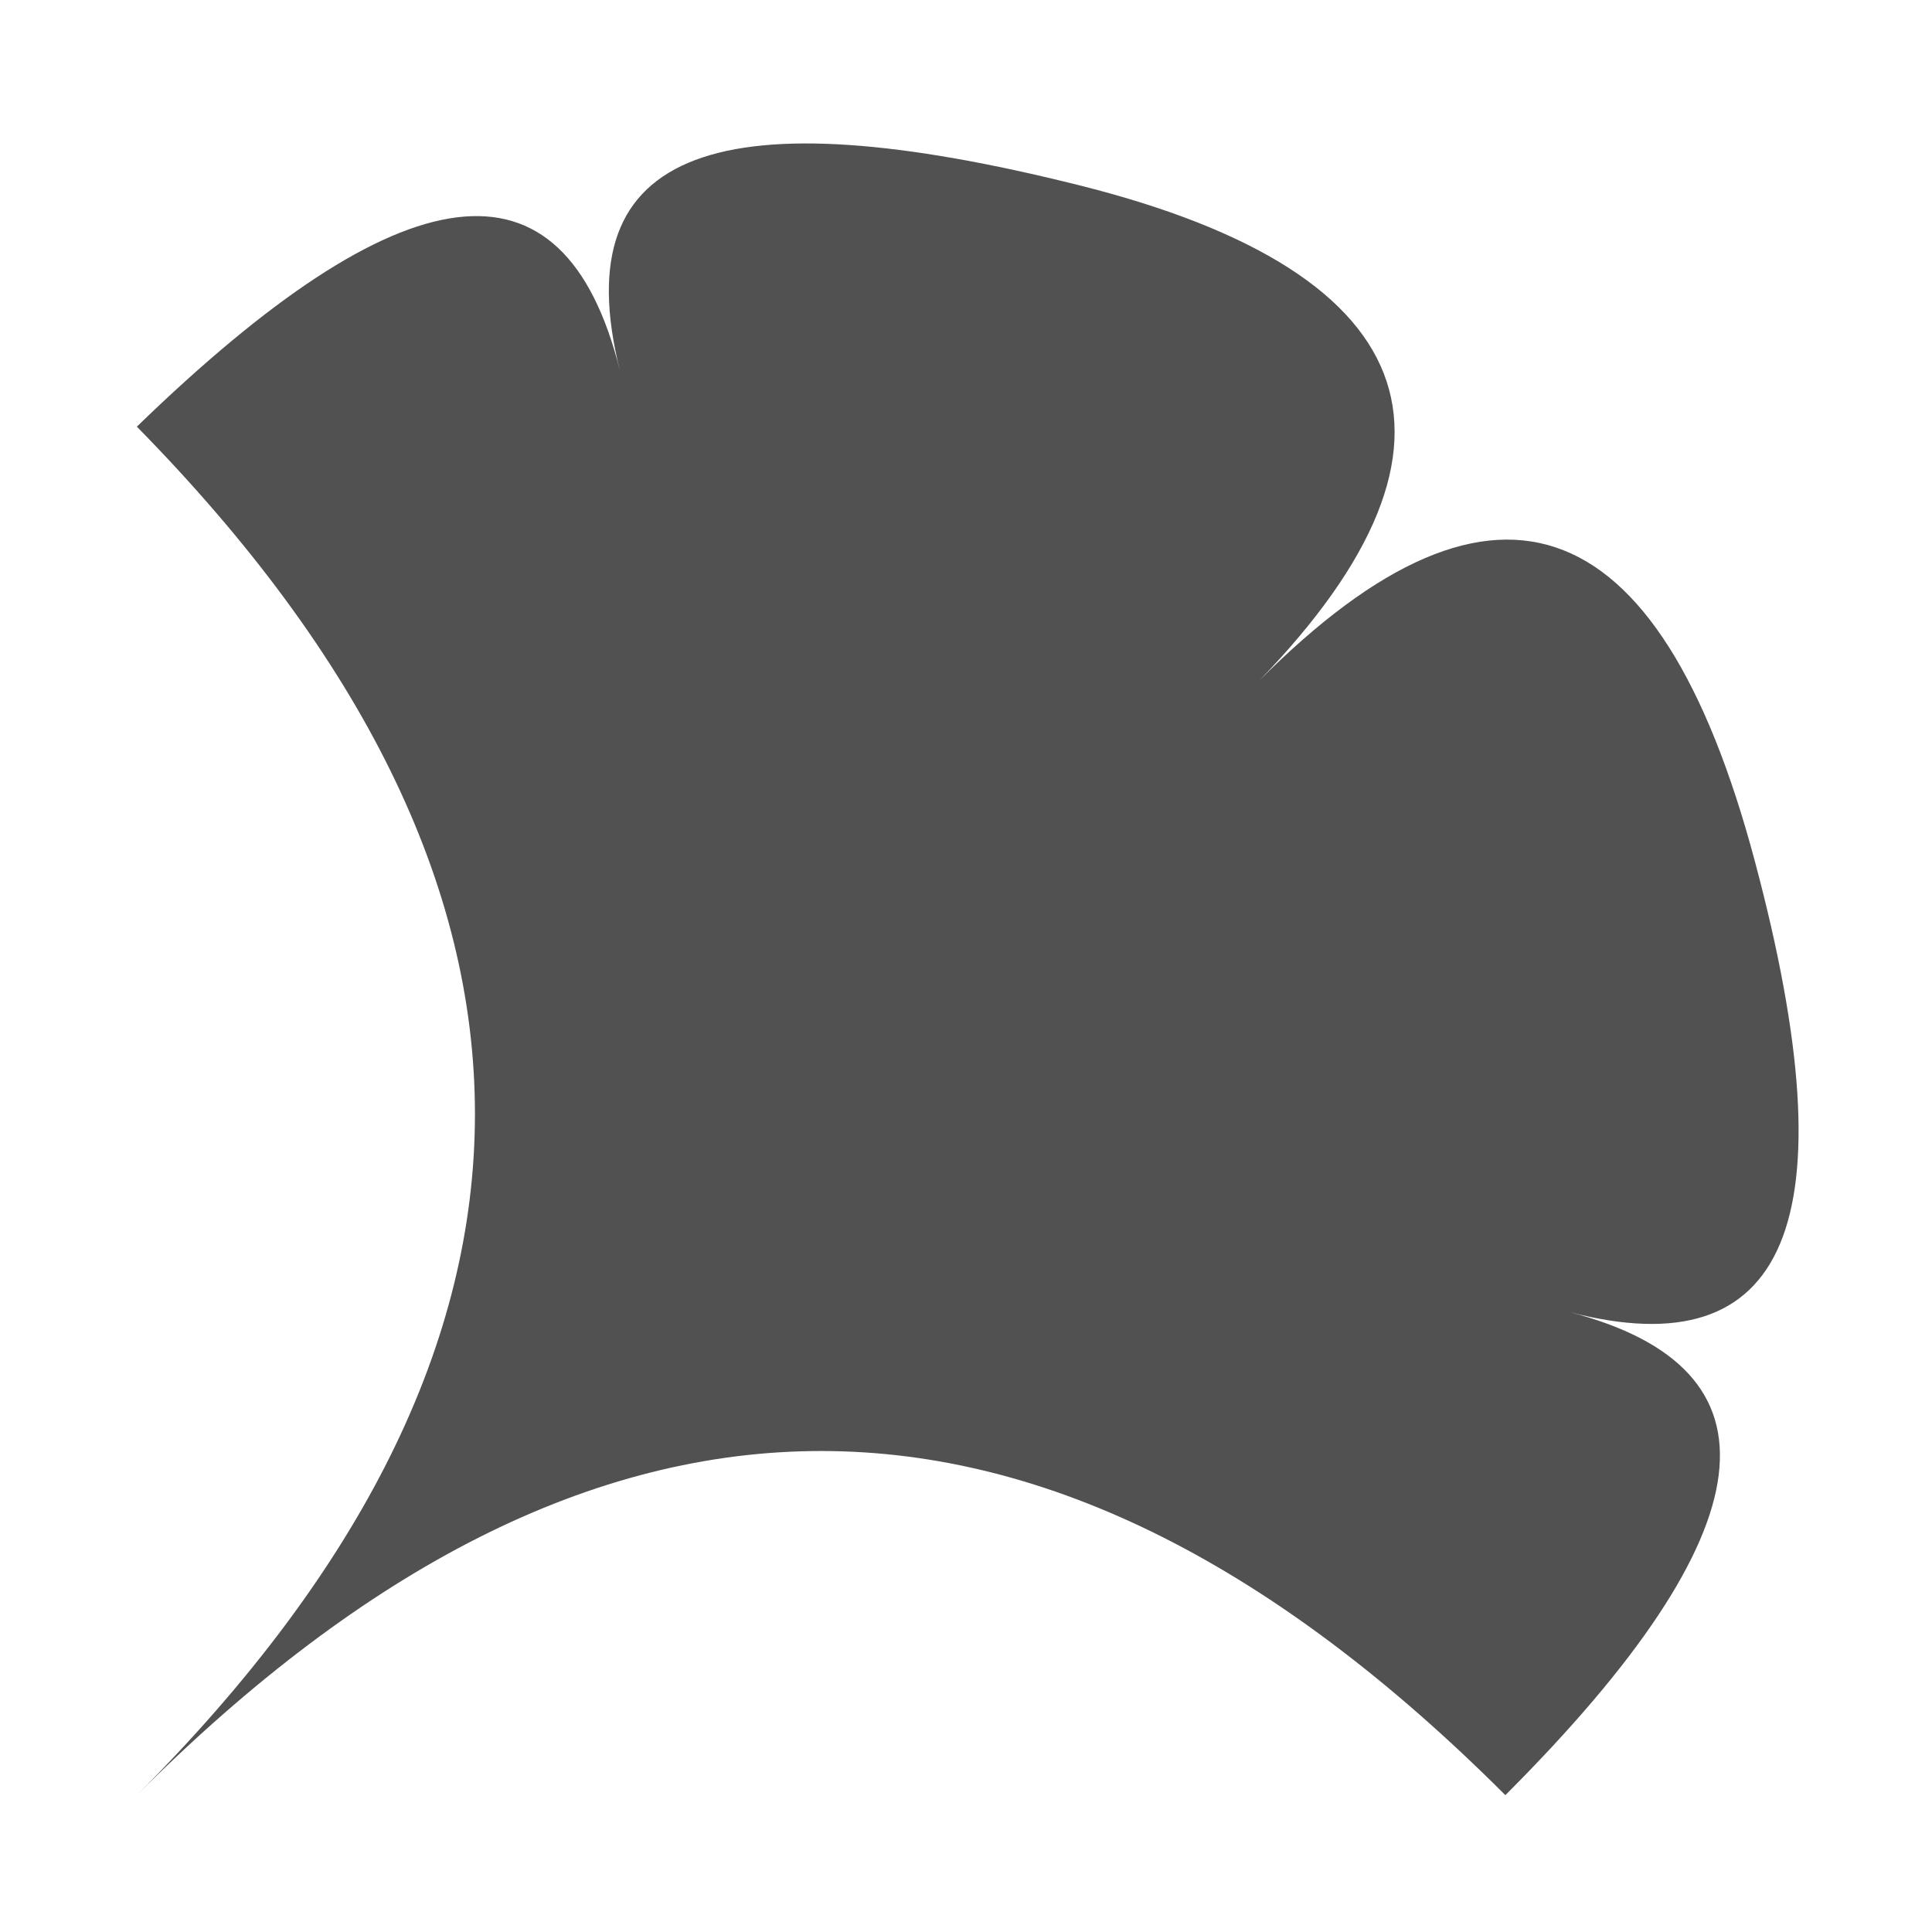
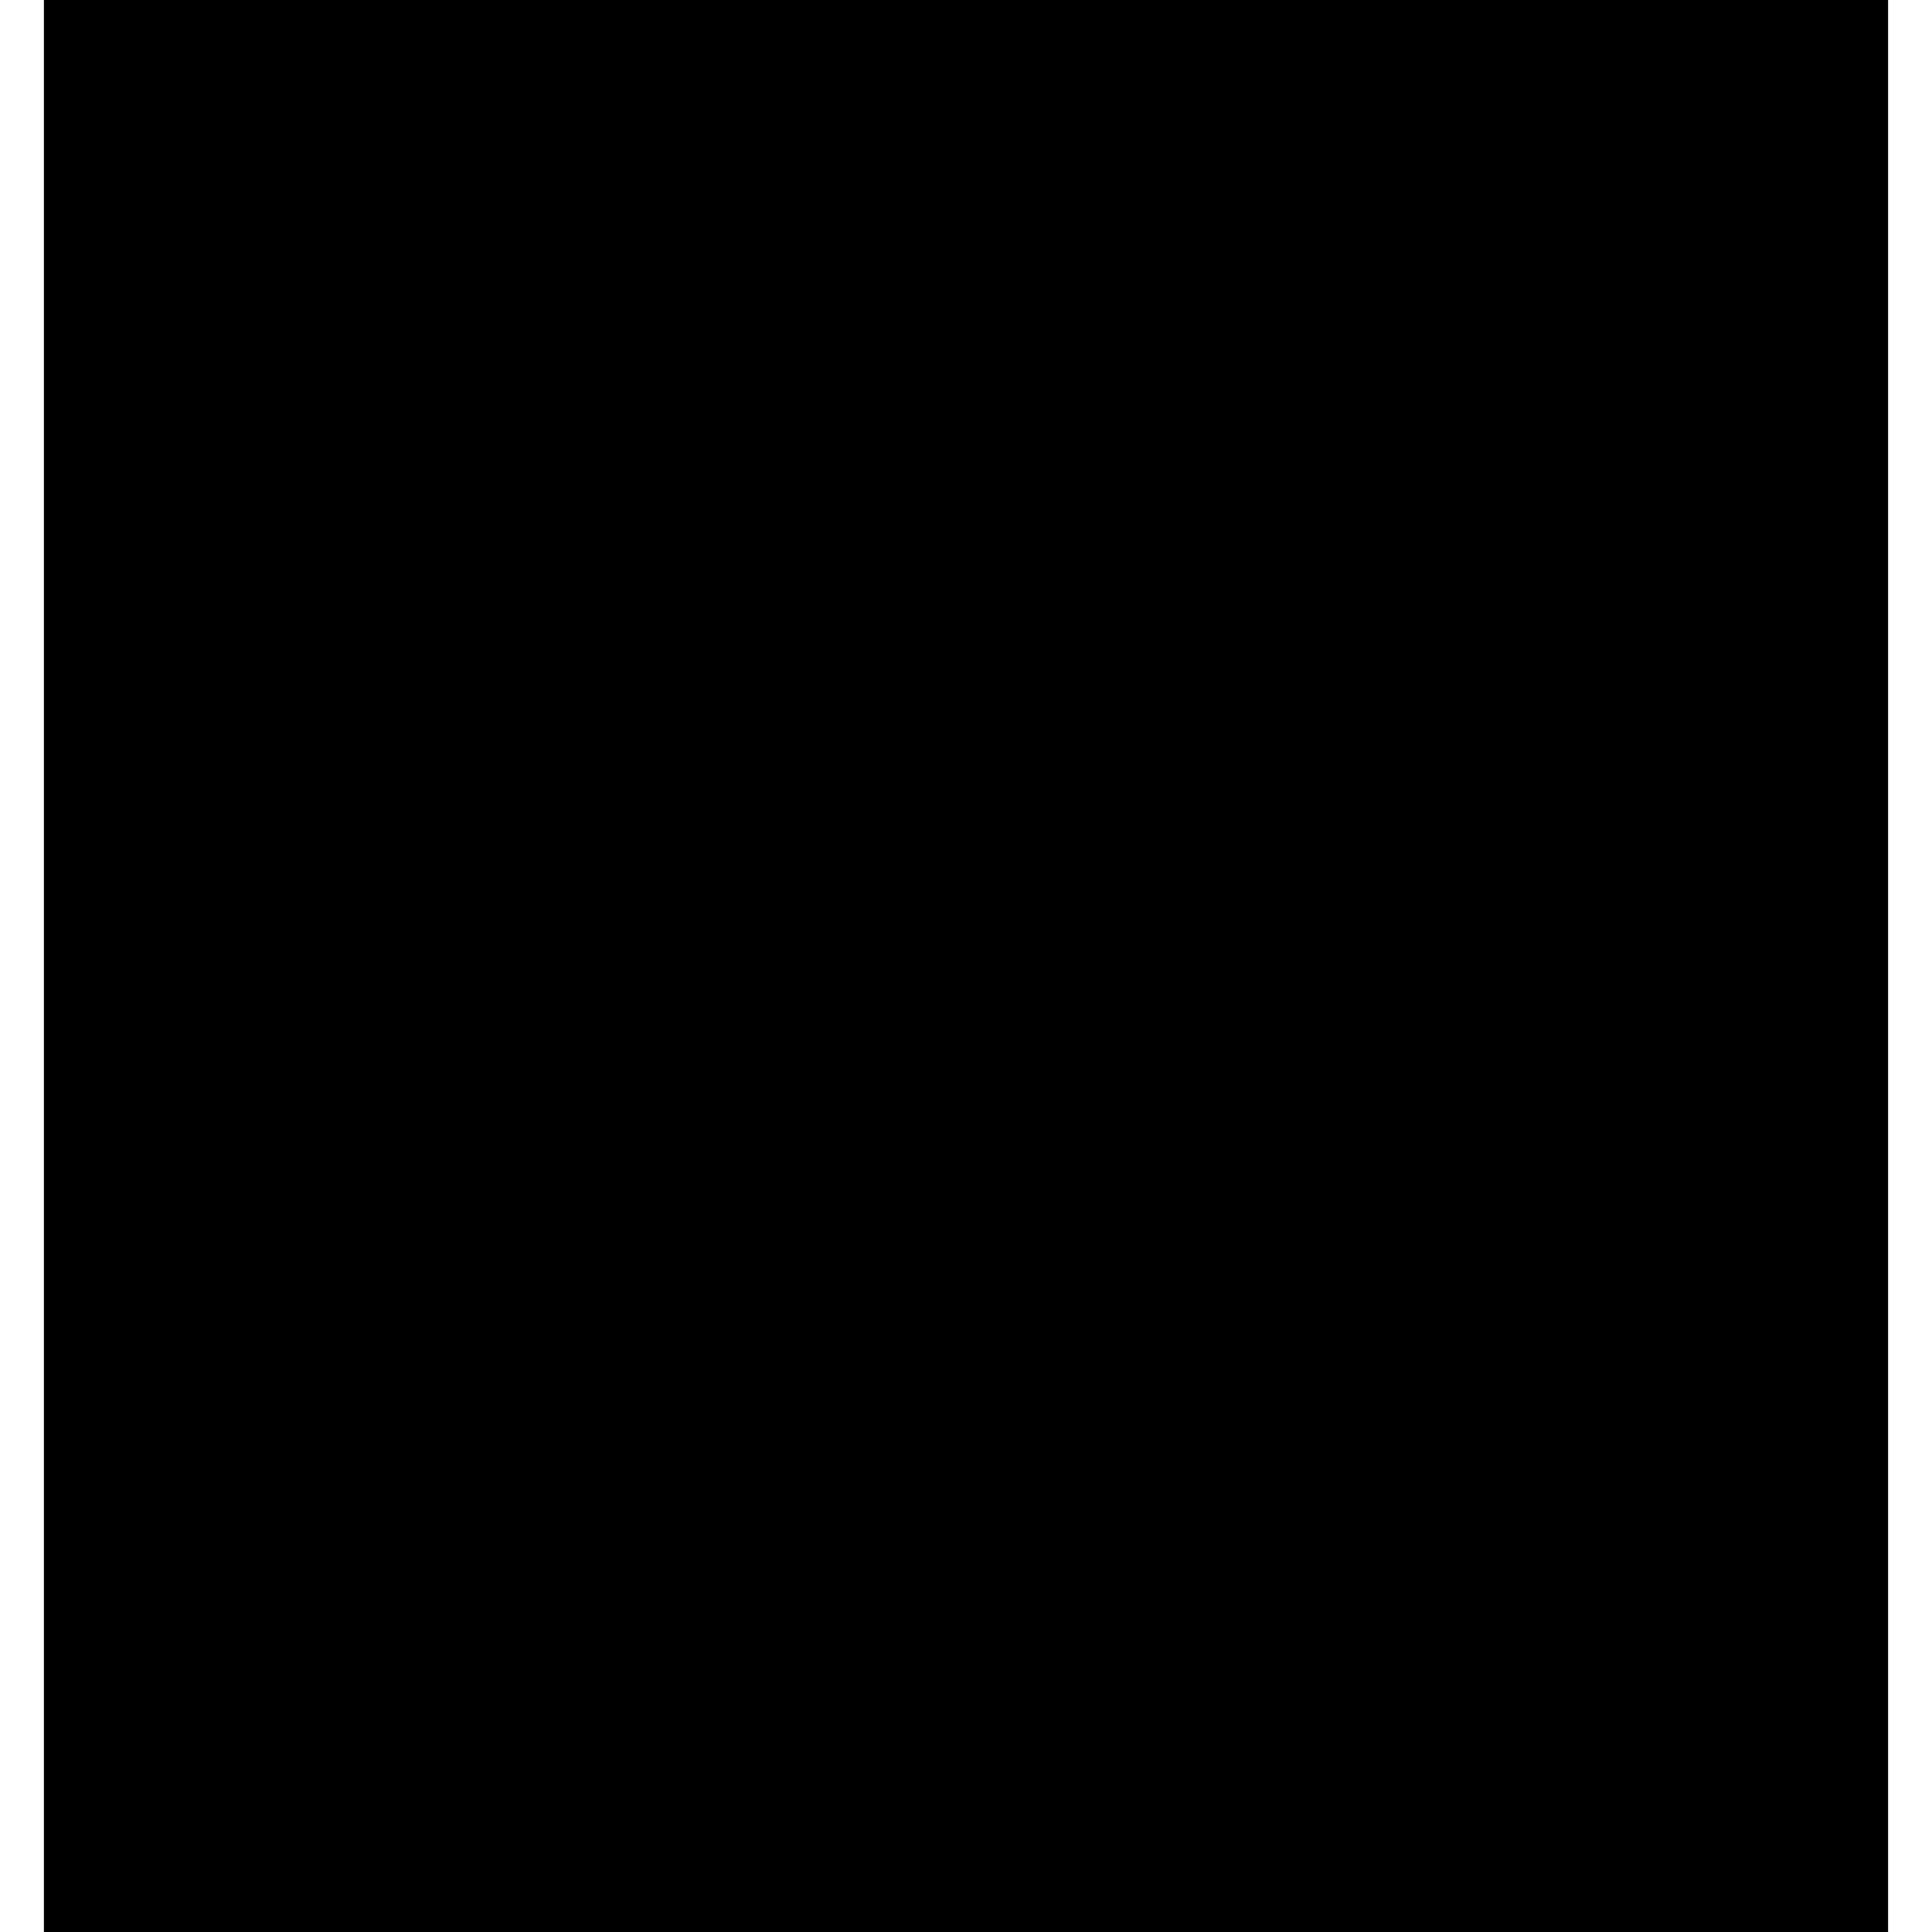
- <svg xmlns="http://www.w3.org/2000/svg" version="1.1" x="0px" y="0px" width="24px" height="24px" viewBox="0 0 24 24">
-   <style type="text/css">
- 	.st0{fill:#515151;}
- </style>
-   <path class="st0" d="M1.7,22.3c5.7-5.7,11.3-5.7,17,0c3.3-3.3,3.5-5.3,0.8-6c2.7,0.7,3.5-1.1,2.3-5.6s-3.3-5.2-6.3-2.1  c3-3,2.3-5.2-2.1-6.3S7,1.8,7.7,4.6C7,1.8,5,2.1,1.7,5.3C7.3,11,7.3,16.7,1.7,22.3" />
+ <svg xmlns="http://www.w3.org/2000/svg" version="1.0" width="880pt" height="880pt" viewBox="0 0 880 880" preserveAspectRatio="xMidYMid meet">
+   <g transform="translate(0,880) scale(0.1,-0.1)" fill="#000000" stroke="none">
+     <path d="M200 4400 l0 -4400 4200 0 4200 0 0 4400 0 4400 -4200 0 -4200 0 0 -4400z" />
+   </g>
</svg>
